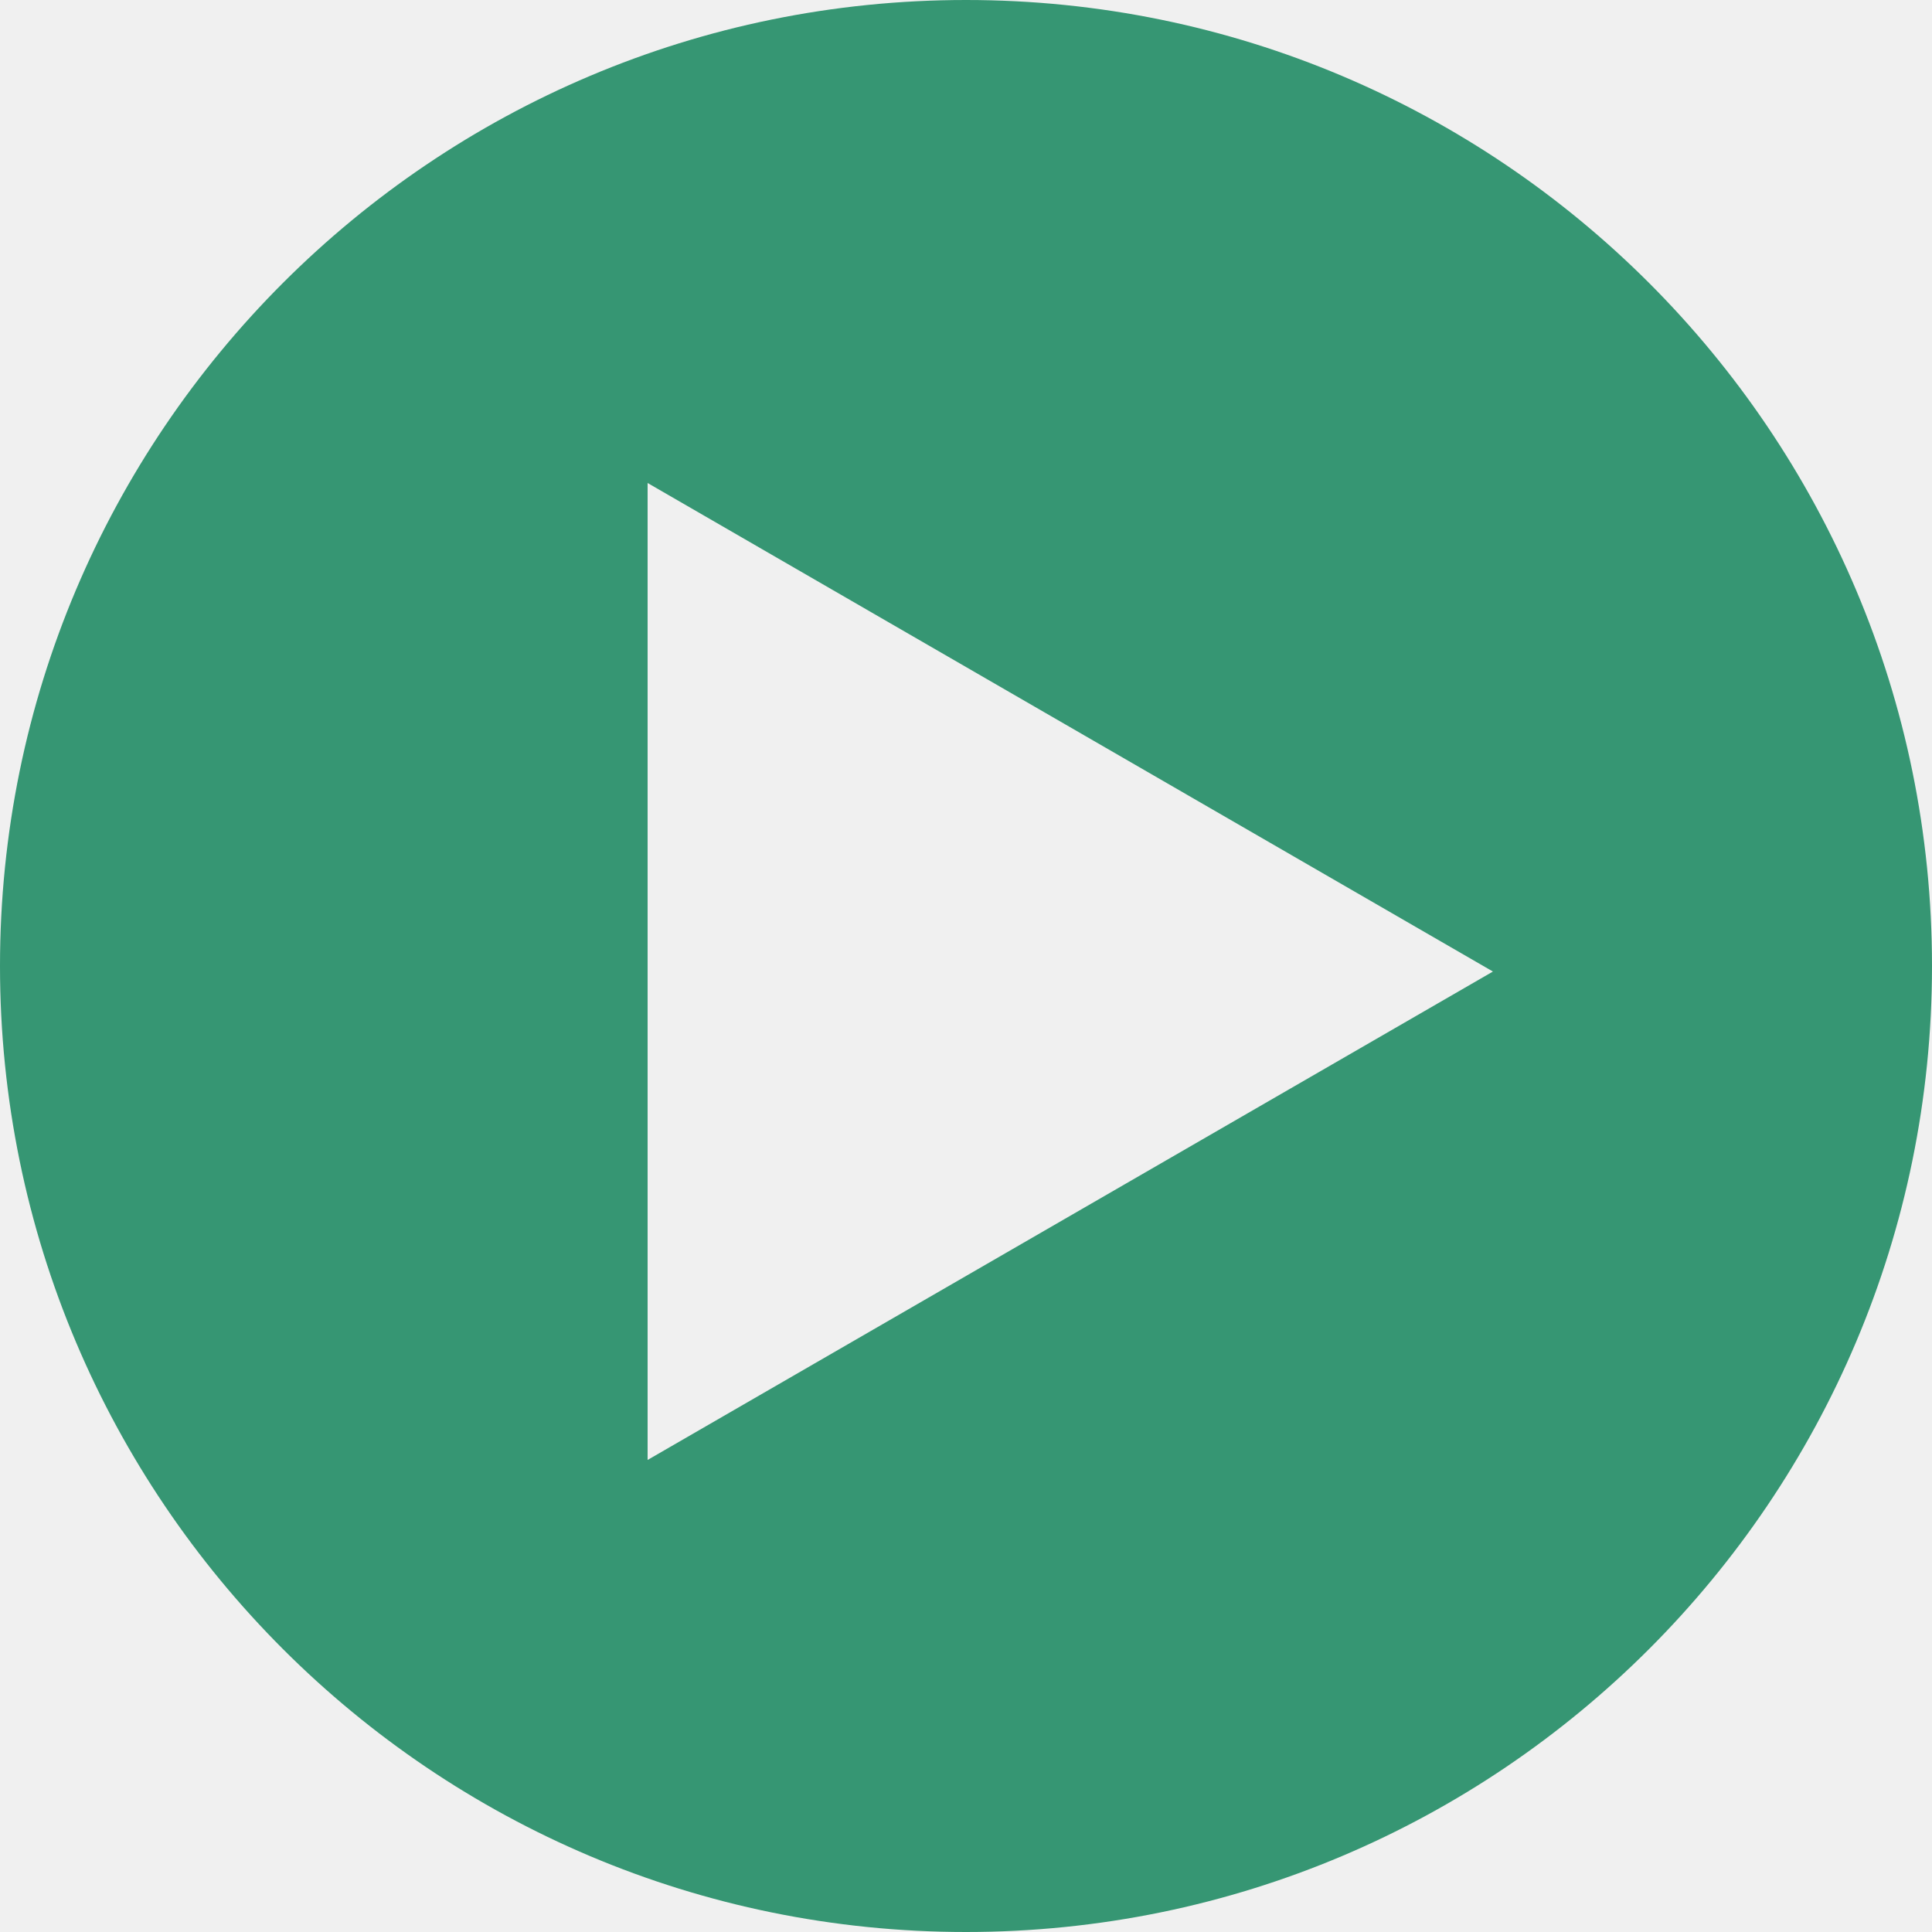
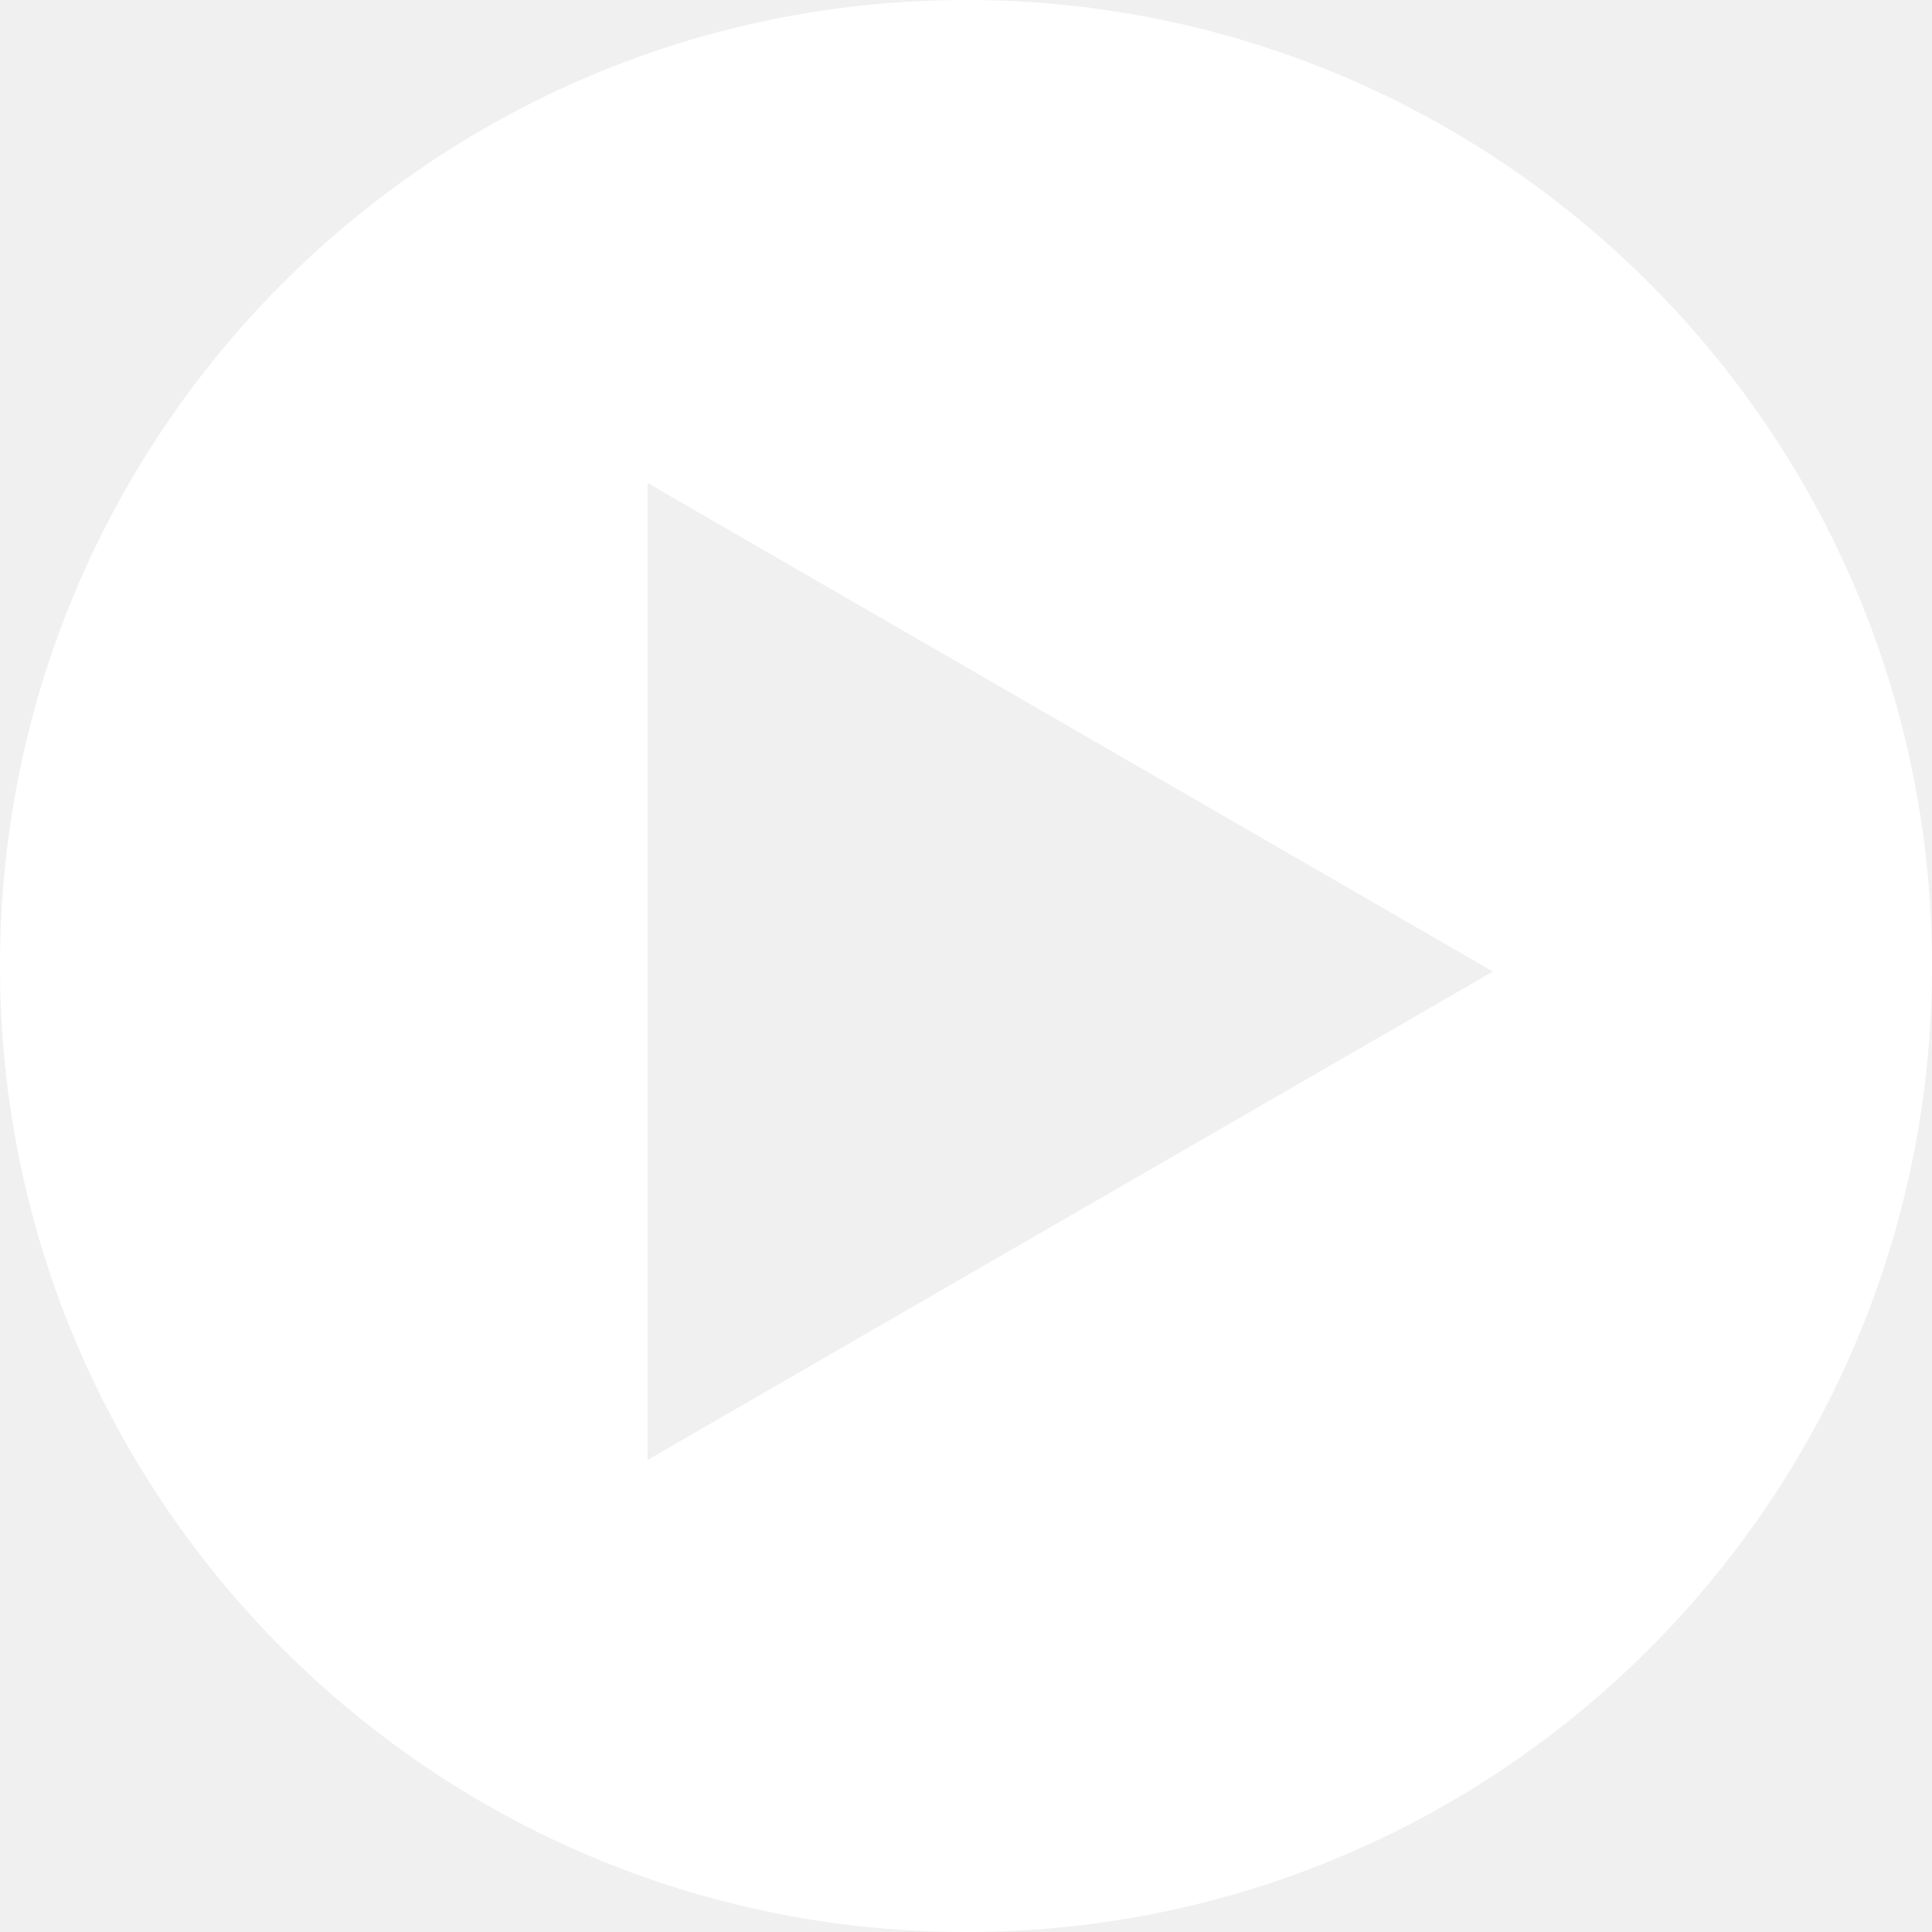
<svg xmlns="http://www.w3.org/2000/svg" width="15" height="15" viewBox="0 0 15 15" fill="none">
-   <path fill-rule="evenodd" clip-rule="evenodd" d="M7.5 15C11.642 15 15 11.642 15 7.5C15 3.358 11.642 0 7.5 0C3.358 0 0 3.358 0 7.5C0 11.642 3.358 15 7.5 15ZM5.028 11.335L11.591 7.543L5.028 3.75L5.028 11.335Z" fill="#369673" />
+   <path fill-rule="evenodd" clip-rule="evenodd" d="M7.5 15C11.642 15 15 11.642 15 7.5C15 3.358 11.642 0 7.5 0C3.358 0 0 3.358 0 7.5C0 11.642 3.358 15 7.5 15ZM5.028 11.335L11.591 7.543L5.028 3.75L5.028 11.335Z" fill="white" />
</svg>
